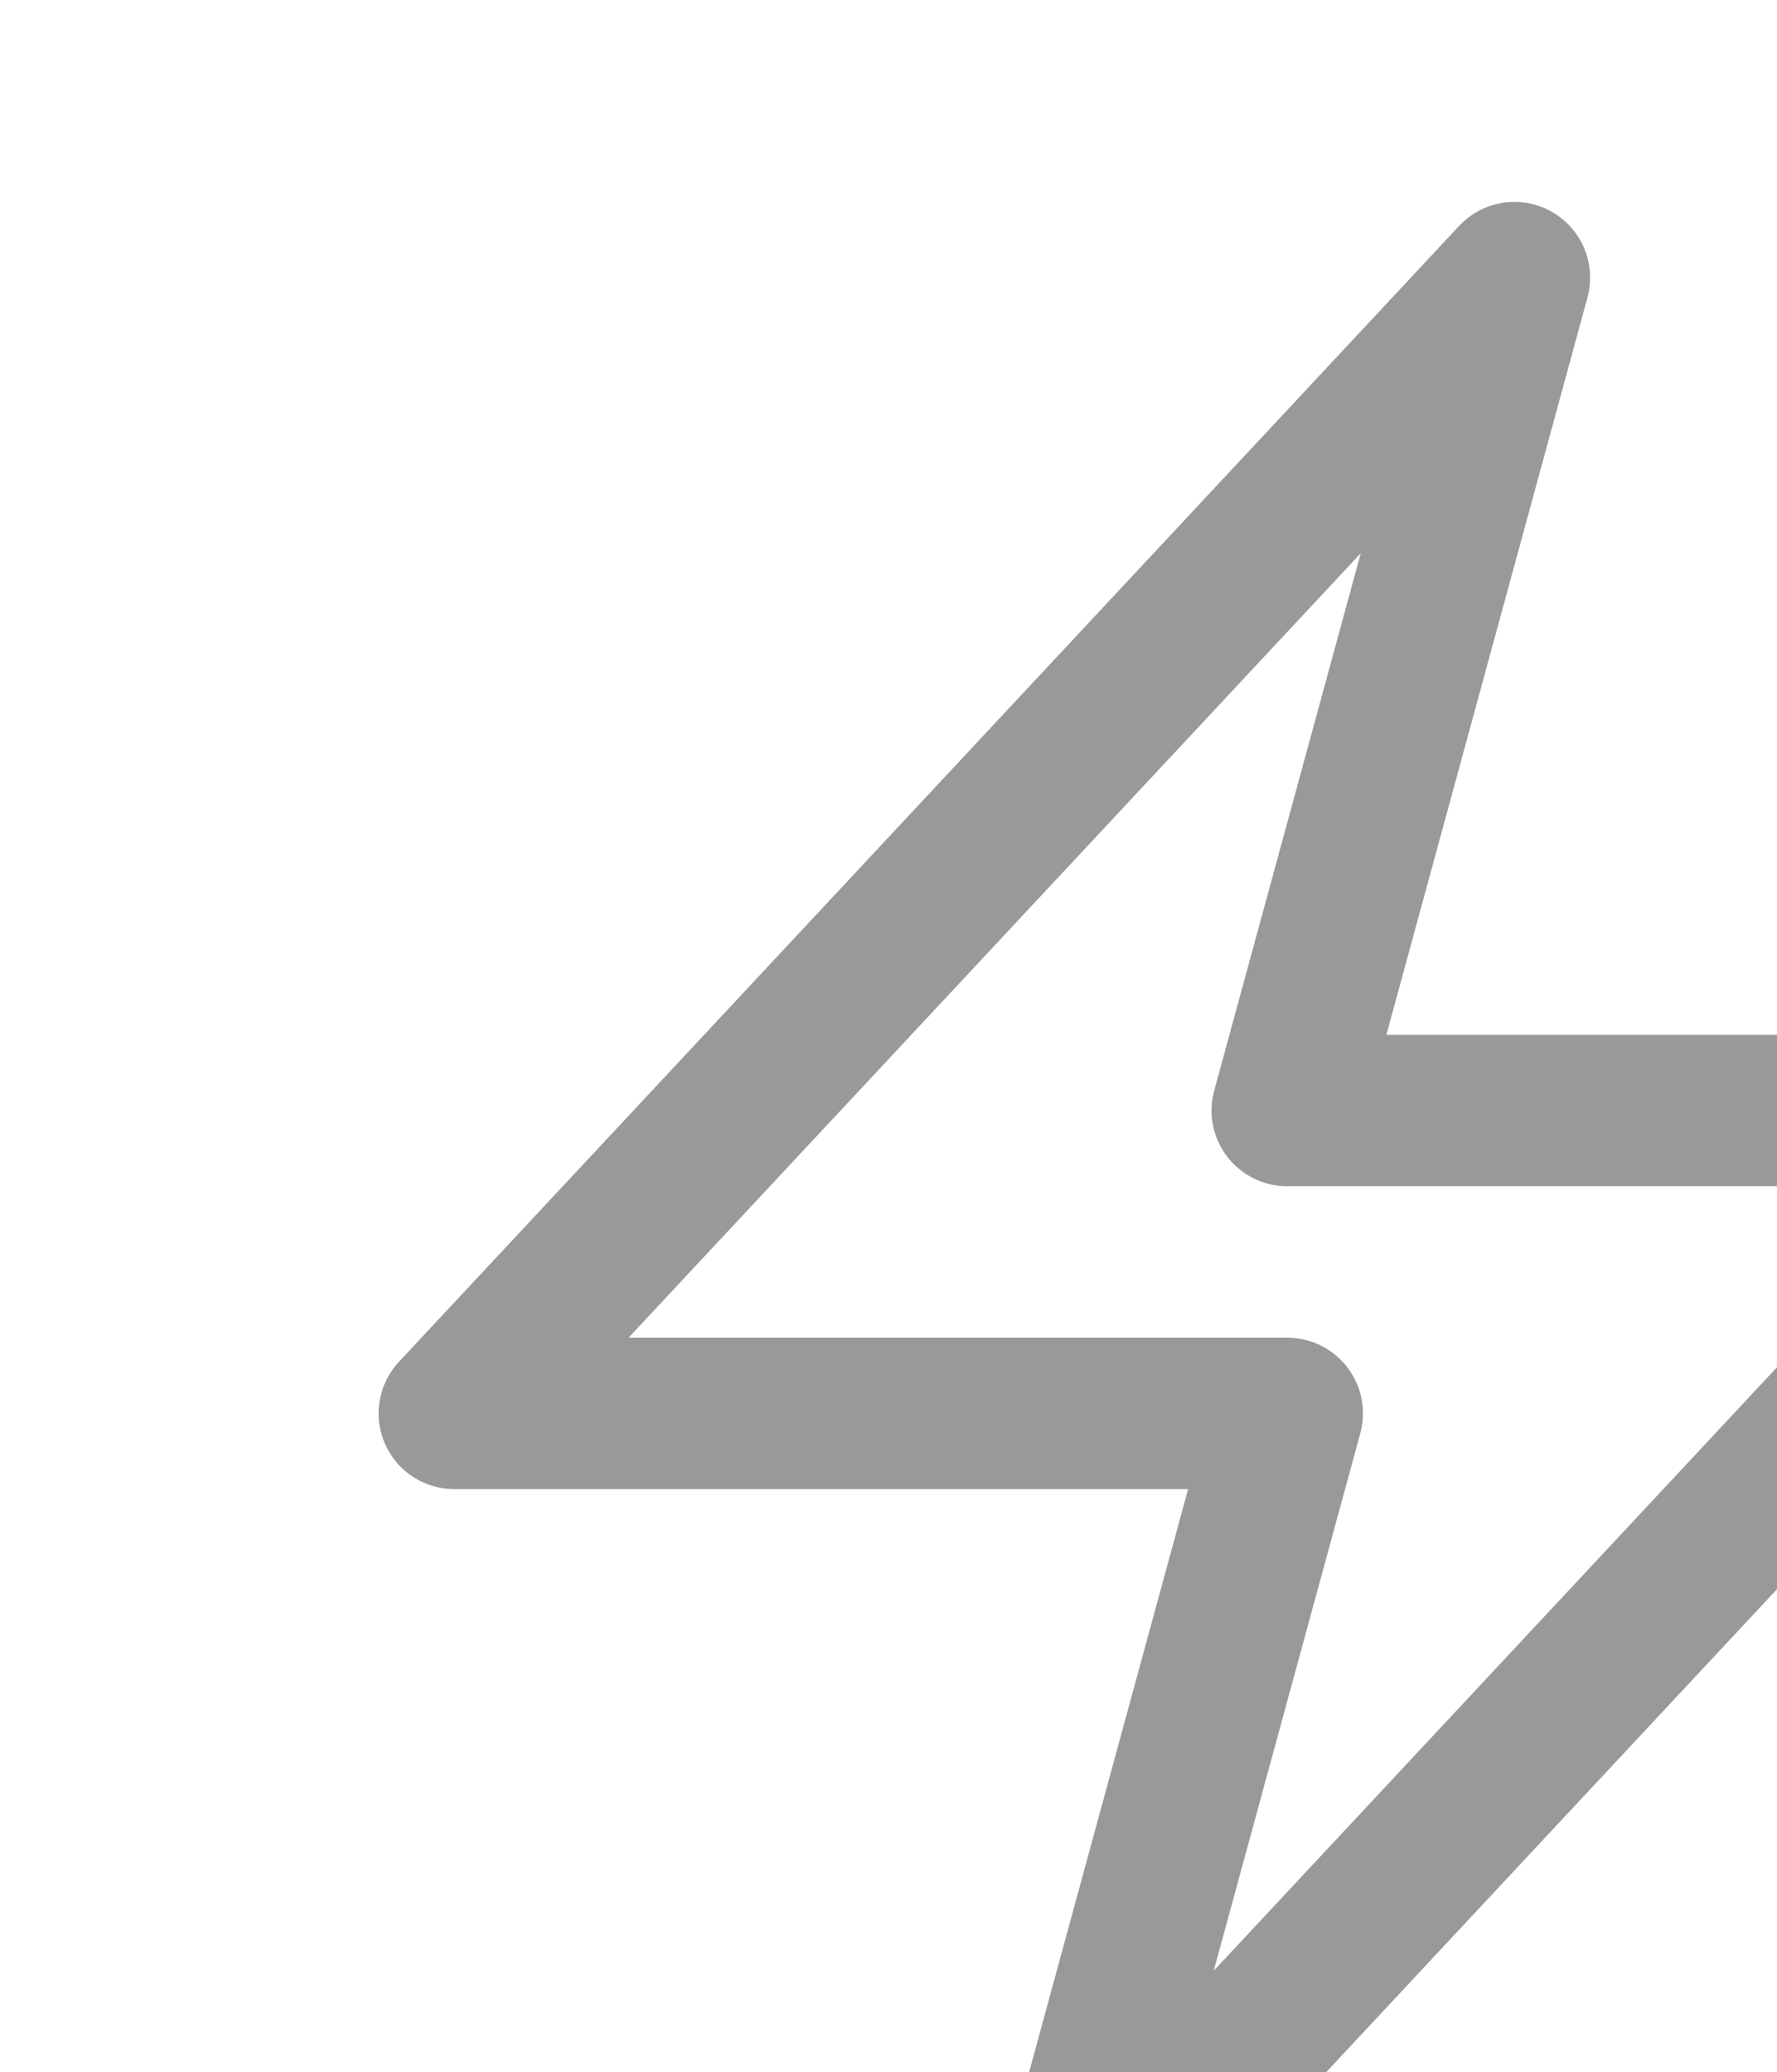
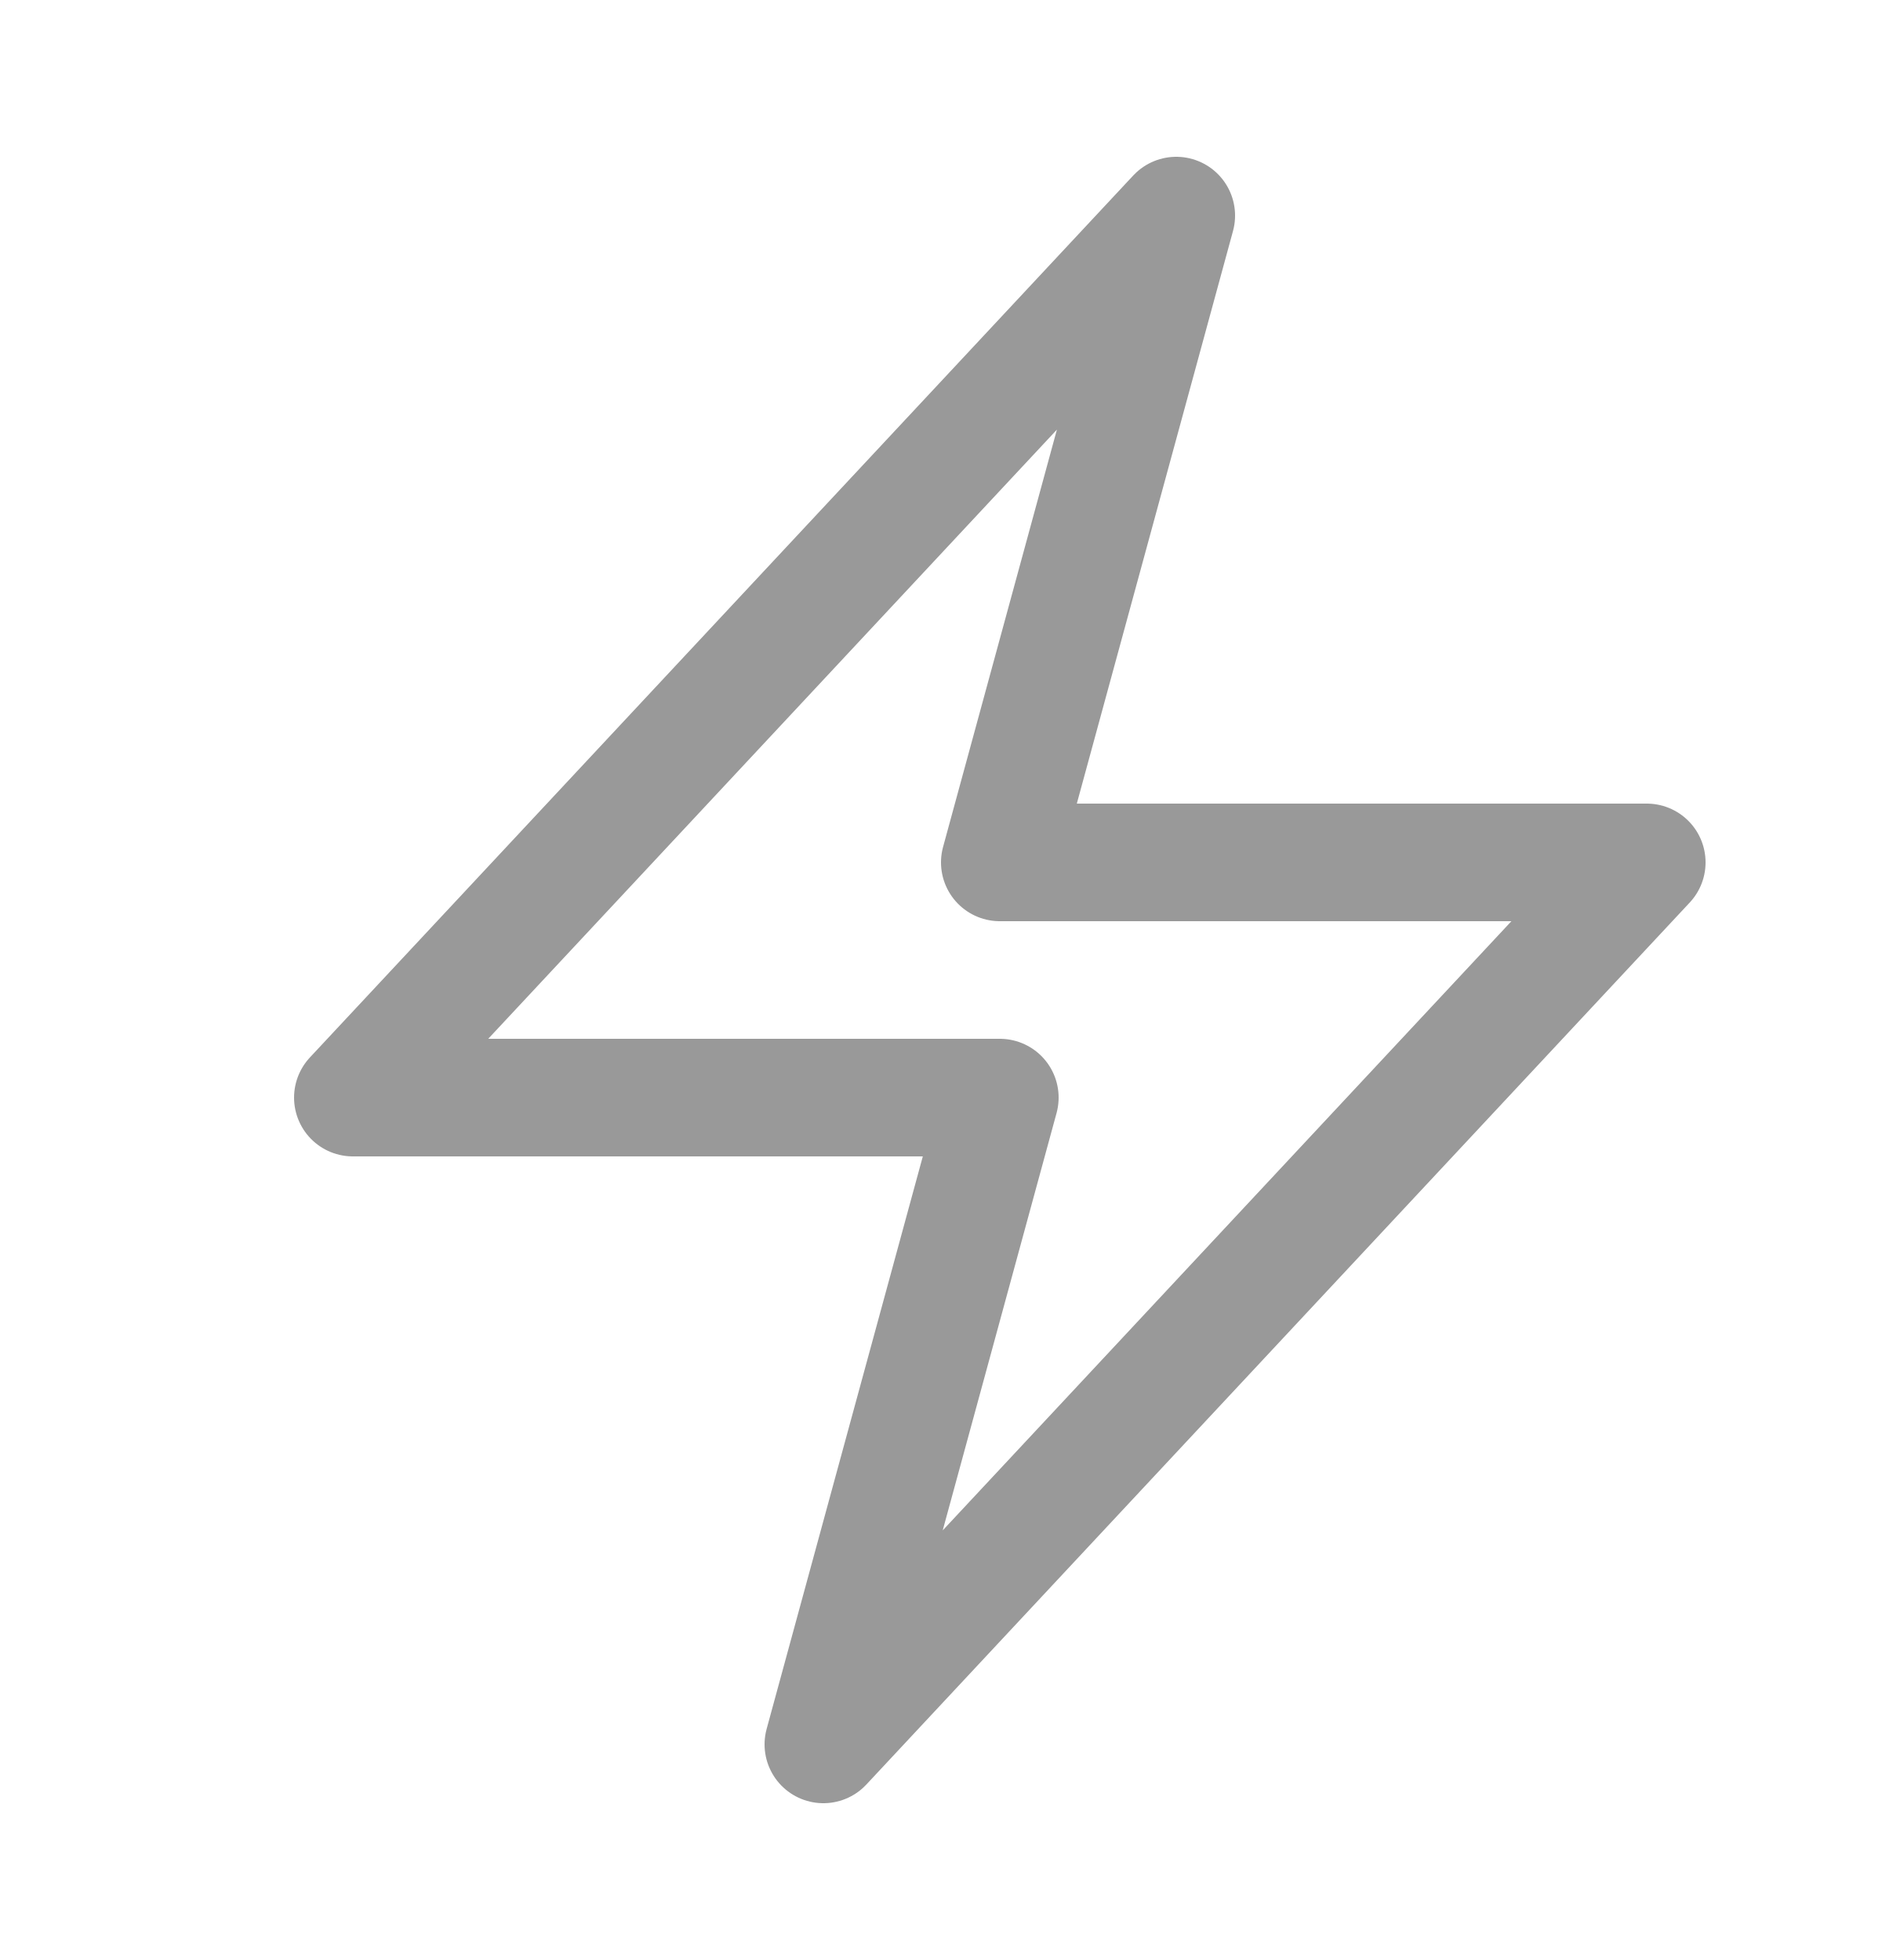
- <svg xmlns="http://www.w3.org/2000/svg" fill="none">
+ <svg xmlns="http://www.w3.org/2000/svg" fill="none" viewBox="0 0 24 25">
  <path d="M4.5 14L15 2.75L12.75 11H21L10.5 22.25L12.75 14H4.5Z" stroke="#999999" stroke-width="1.5" stroke-linecap="round" stroke-linejoin="round" />
</svg>
